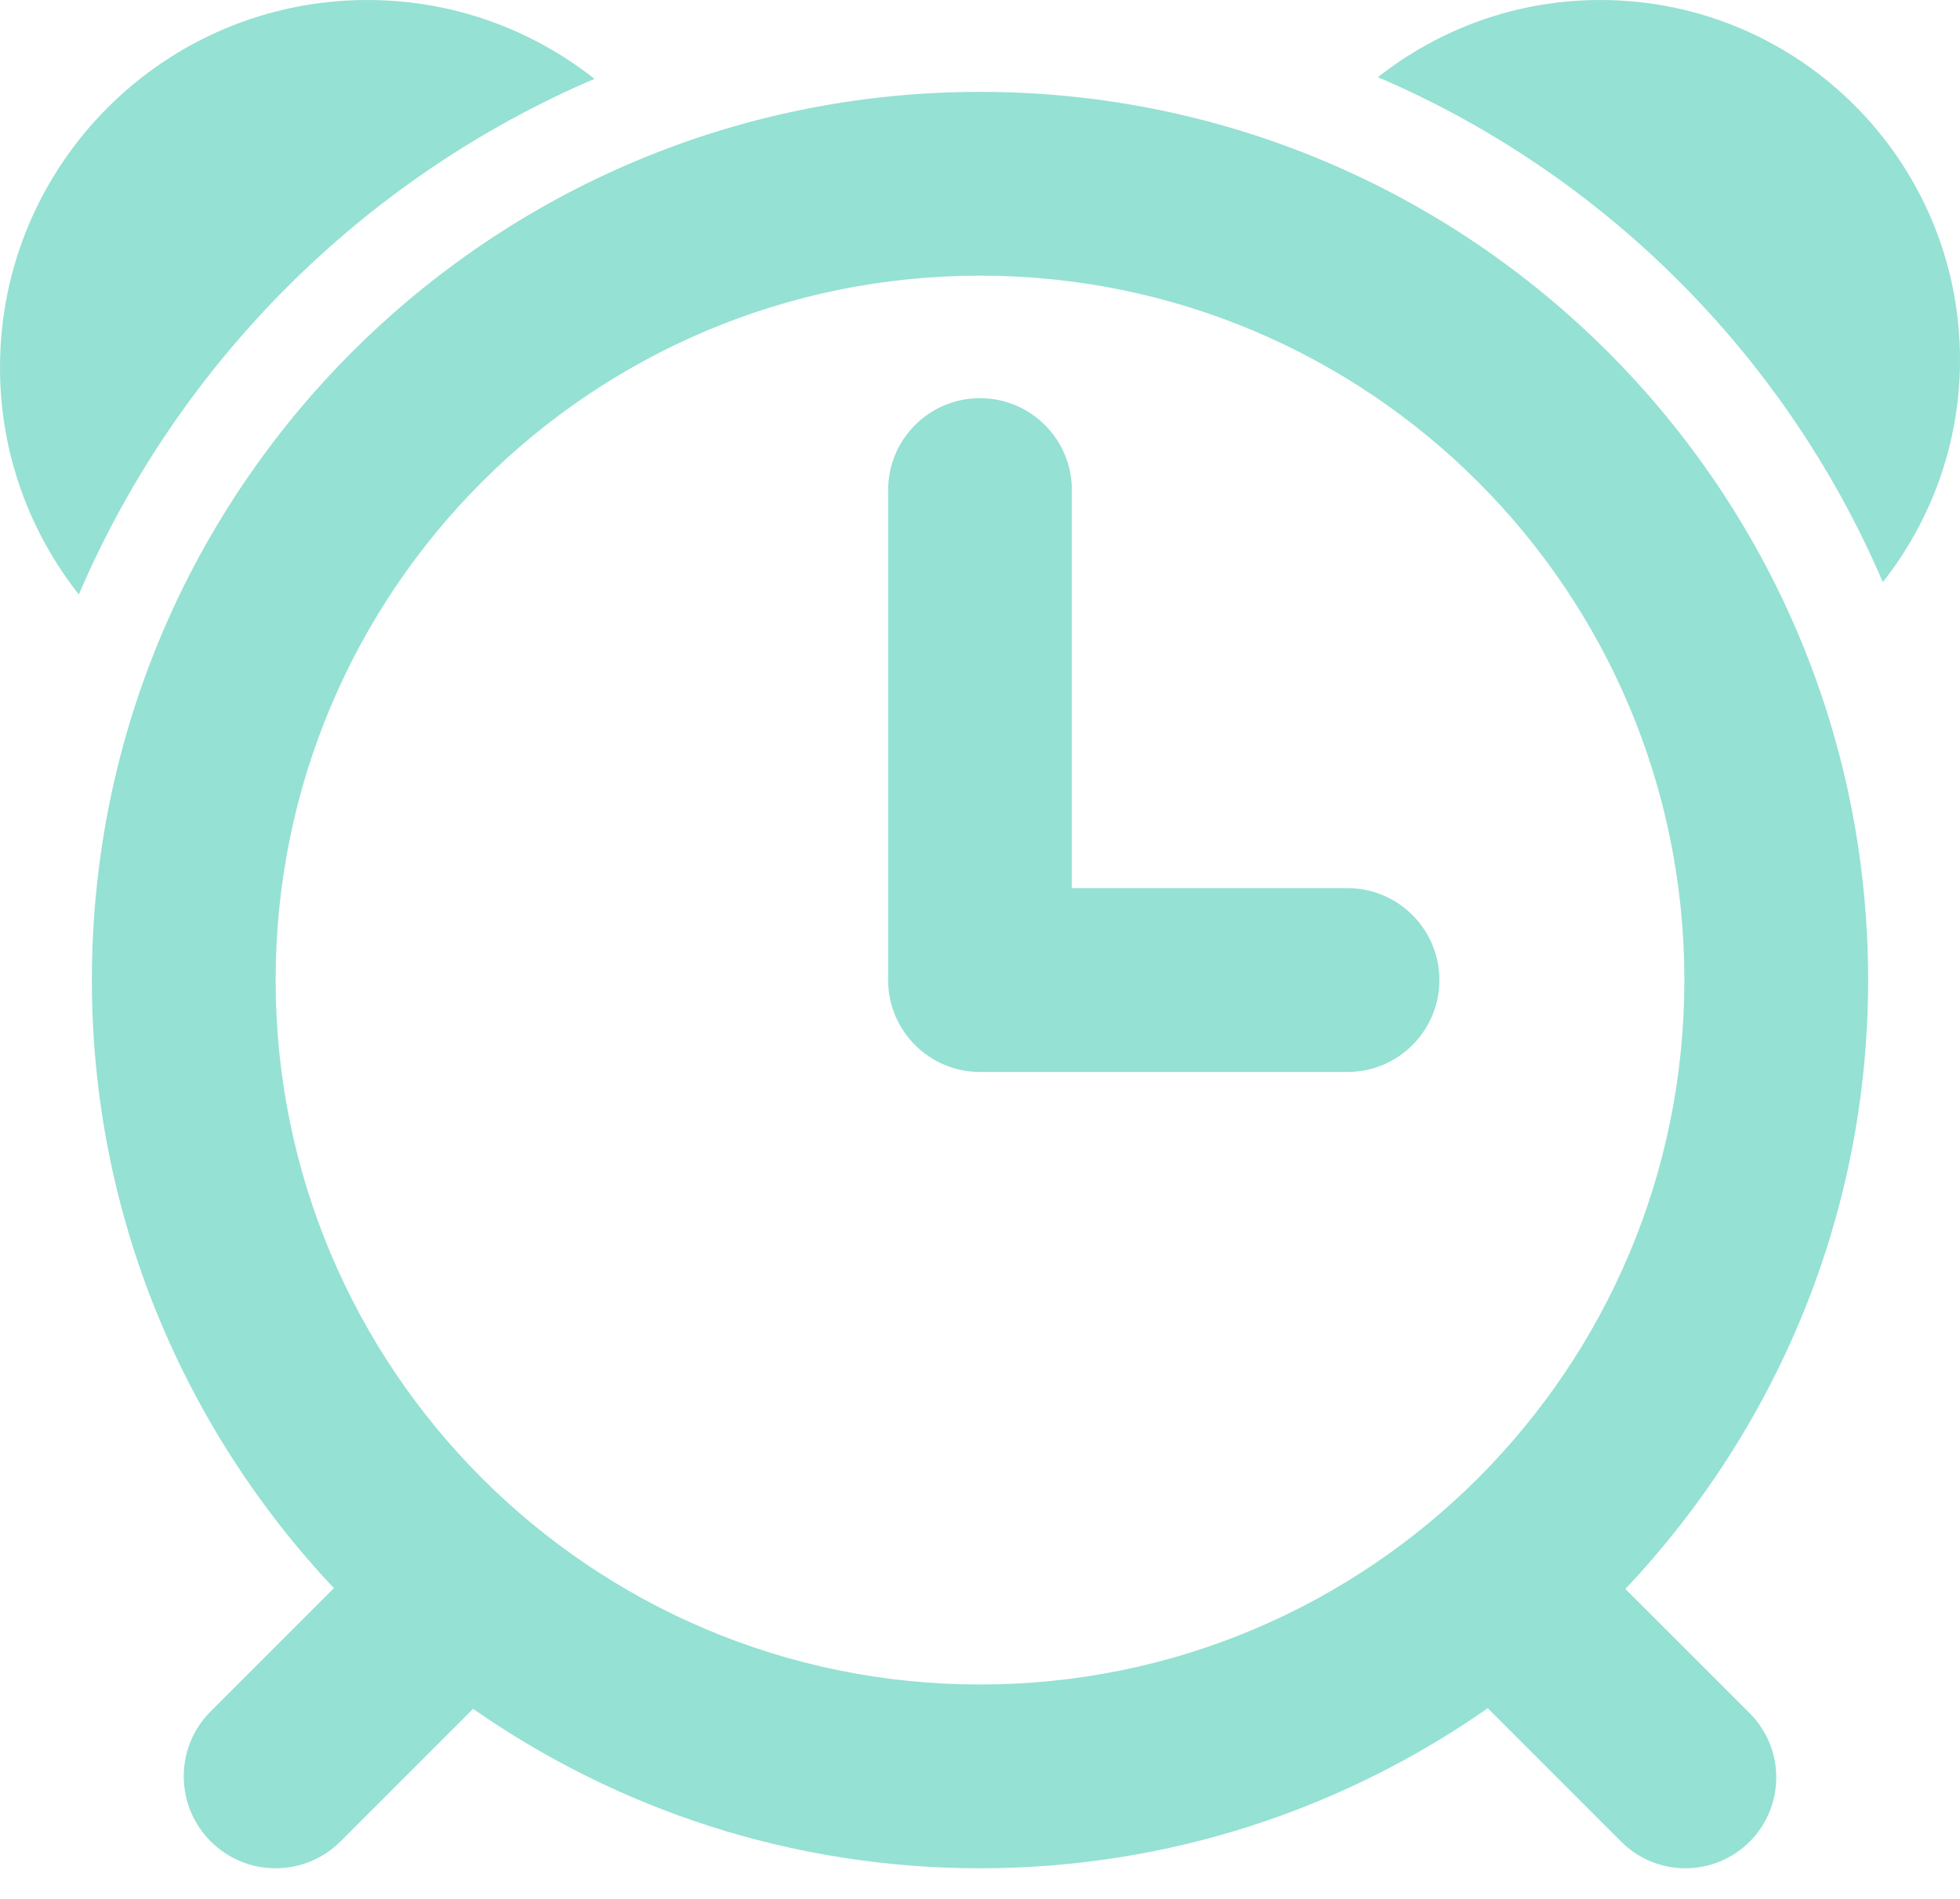
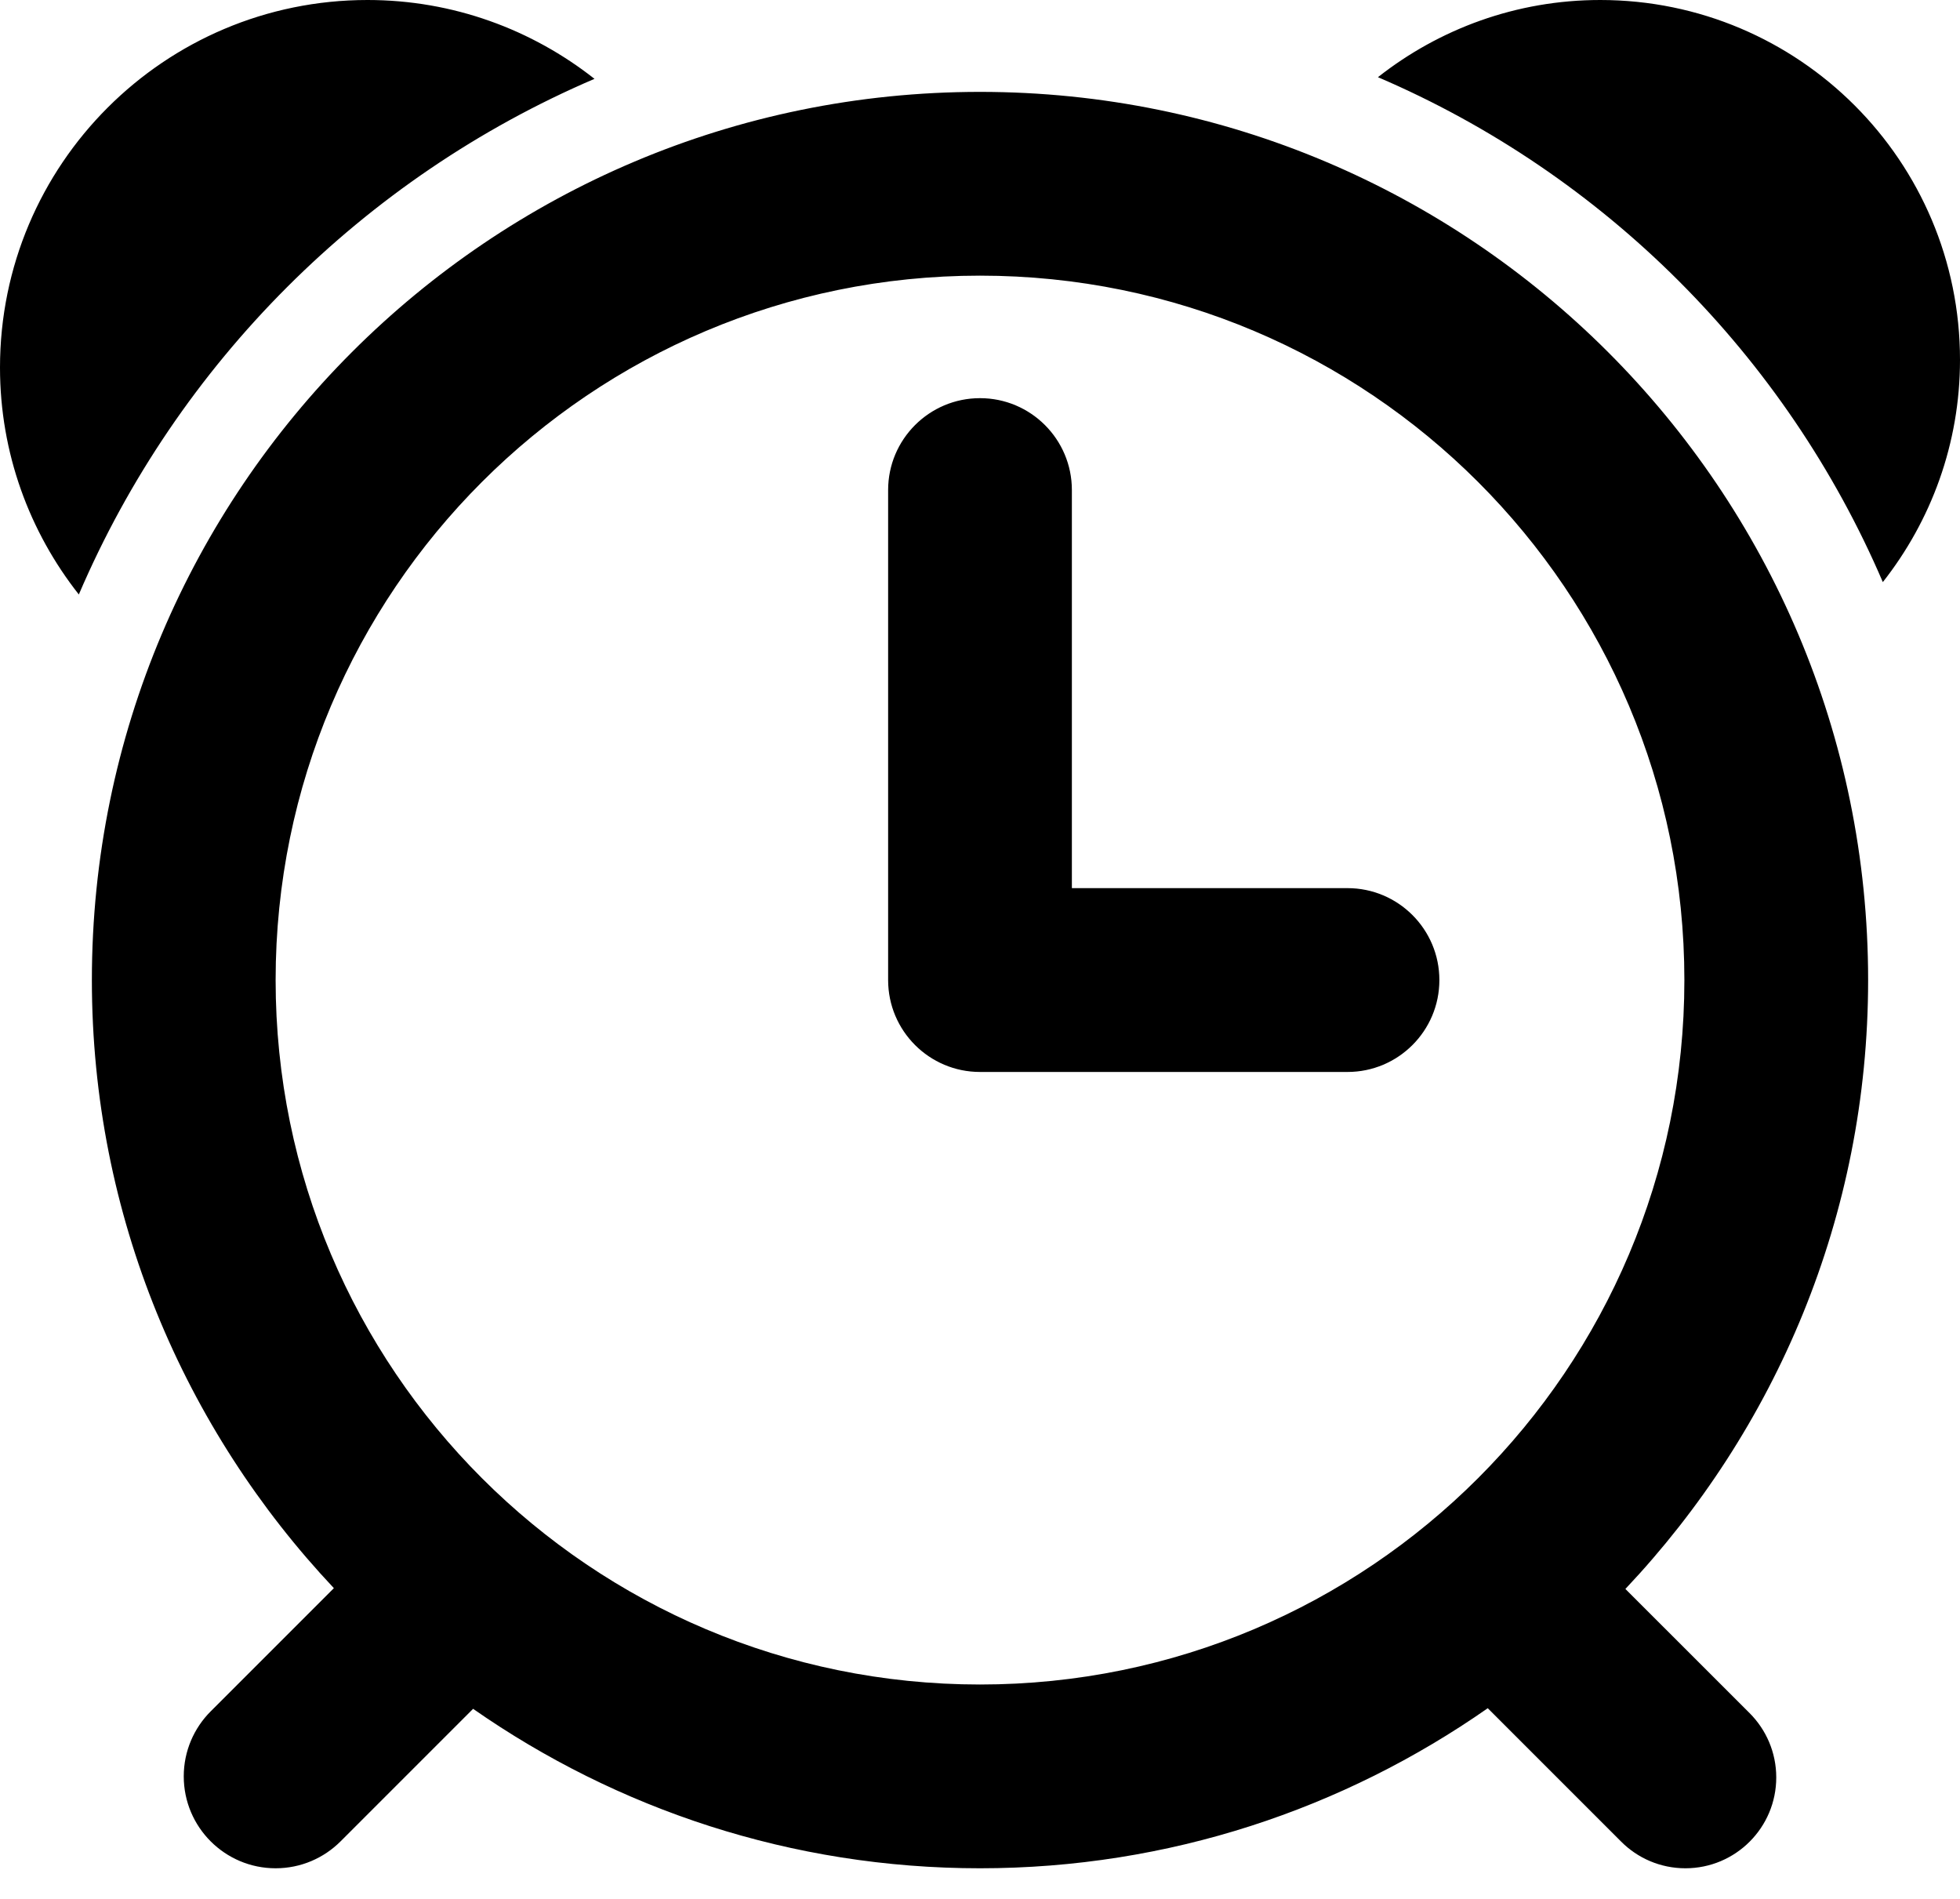
- <svg xmlns="http://www.w3.org/2000/svg" width="32px" height="31px">
-   <path fill-rule="evenodd" fill="rgb(149, 225, 211)" d="M30.740,9.503 C29.156,5.807 26.193,2.843 22.497,1.260 C23.497,0.473 24.755,-0.000 26.126,-0.000 C29.370,-0.000 32.000,2.630 32.000,5.874 C32.000,7.245 31.527,8.503 30.740,9.503 ZM30.500,16.000 C30.500,19.852 28.988,23.343 26.537,25.940 L28.566,27.968 C28.834,28.237 29.000,28.607 29.000,29.017 C29.000,29.836 28.336,30.500 27.517,30.500 C27.107,30.500 26.736,30.334 26.468,30.065 L24.290,27.887 C21.939,29.529 19.085,30.500 16.000,30.500 C12.921,30.500 10.072,29.534 7.724,27.897 L5.561,30.060 C5.289,30.332 4.914,30.500 4.500,30.500 C3.672,30.500 3.000,29.828 3.000,28.999 C3.000,28.586 3.168,28.210 3.439,27.939 L5.451,25.927 C3.008,23.332 1.500,19.845 1.500,16.000 C1.500,7.992 7.992,1.500 16.000,1.500 C24.008,1.500 30.500,7.992 30.500,16.000 ZM16.000,4.500 C9.649,4.500 4.500,9.648 4.500,16.000 C4.500,22.351 9.649,27.500 16.000,27.500 C22.351,27.500 27.500,22.351 27.500,16.000 C27.500,9.648 22.351,4.500 16.000,4.500 ZM22.000,17.500 L16.000,17.500 C15.172,17.500 14.500,16.828 14.500,16.000 L14.500,8.000 C14.500,7.172 15.172,6.500 16.000,6.500 C16.828,6.500 17.500,7.172 17.500,8.000 L17.500,14.499 L22.000,14.499 C22.828,14.499 23.500,15.171 23.500,16.000 C23.500,16.828 22.828,17.500 22.000,17.500 ZM1.287,9.705 C0.483,8.685 -0.000,7.400 -0.000,6.000 C-0.000,2.686 2.686,-0.000 6.000,-0.000 C7.400,-0.000 8.685,0.483 9.706,1.287 C5.931,2.904 2.904,5.931 1.287,9.705 Z" />
+ <svg xmlns="http://www.w3.org/2000/svg" viewBox="0 0 32 31">
+   <path d="M30.740,9.503 C29.156,5.807 26.193,2.843 22.497,1.260 C23.497,0.473 24.755,-0.000 26.126,-0.000 C29.370,-0.000 32.000,2.630 32.000,5.874 C32.000,7.245 31.527,8.503 30.740,9.503 ZM30.500,16.000 C30.500,19.852 28.988,23.343 26.537,25.940 L28.566,27.968 C28.834,28.237 29.000,28.607 29.000,29.017 C29.000,29.836 28.336,30.500 27.517,30.500 C27.107,30.500 26.736,30.334 26.468,30.065 L24.290,27.887 C21.939,29.529 19.085,30.500 16.000,30.500 C12.921,30.500 10.072,29.534 7.724,27.897 L5.561,30.060 C5.289,30.332 4.914,30.500 4.500,30.500 C3.672,30.500 3.000,29.828 3.000,28.999 C3.000,28.586 3.168,28.210 3.439,27.939 L5.451,25.927 C3.008,23.332 1.500,19.845 1.500,16.000 C1.500,7.992 7.992,1.500 16.000,1.500 C24.008,1.500 30.500,7.992 30.500,16.000 ZM16.000,4.500 C9.649,4.500 4.500,9.648 4.500,16.000 C4.500,22.351 9.649,27.500 16.000,27.500 C22.351,27.500 27.500,22.351 27.500,16.000 C27.500,9.648 22.351,4.500 16.000,4.500 ZM22.000,17.500 L16.000,17.500 C15.172,17.500 14.500,16.828 14.500,16.000 L14.500,8.000 C14.500,7.172 15.172,6.500 16.000,6.500 C16.828,6.500 17.500,7.172 17.500,8.000 L17.500,14.499 L22.000,14.499 C22.828,14.499 23.500,15.171 23.500,16.000 C23.500,16.828 22.828,17.500 22.000,17.500 ZM1.287,9.705 C0.483,8.685 -0.000,7.400 -0.000,6.000 C-0.000,2.686 2.686,-0.000 6.000,-0.000 C7.400,-0.000 8.685,0.483 9.706,1.287 C5.931,2.904 2.904,5.931 1.287,9.705 Z" />
</svg>
